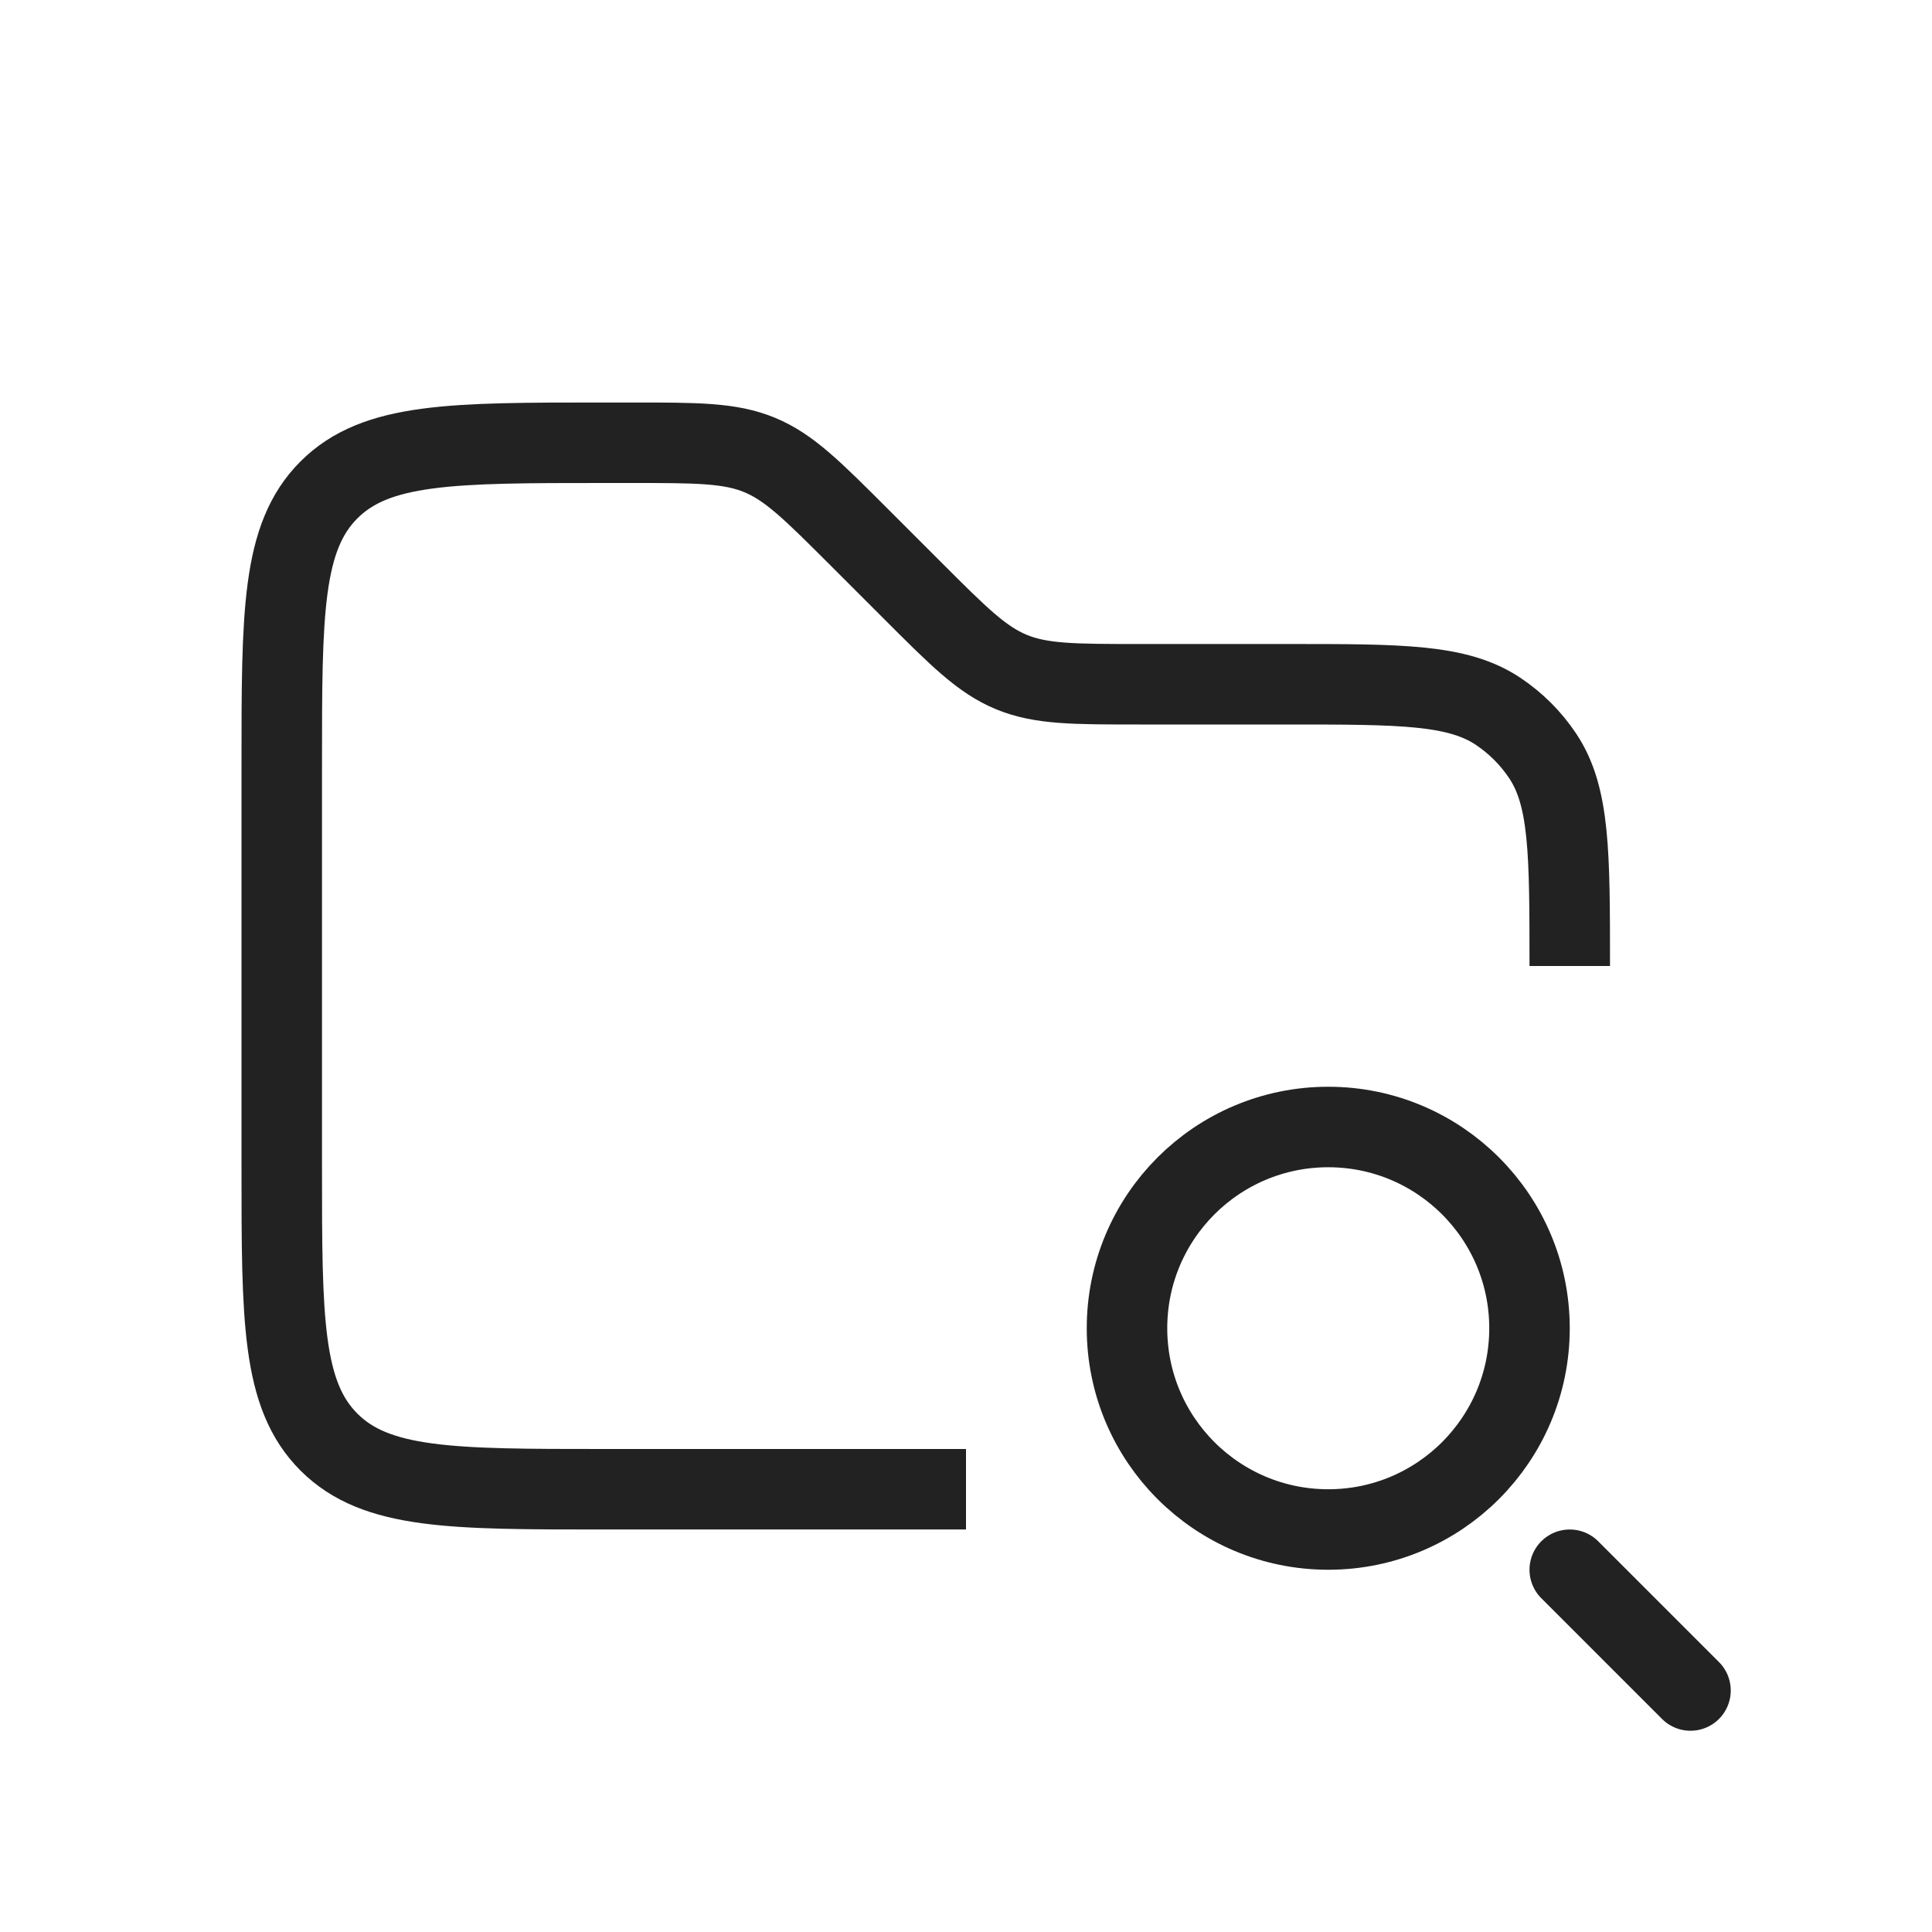
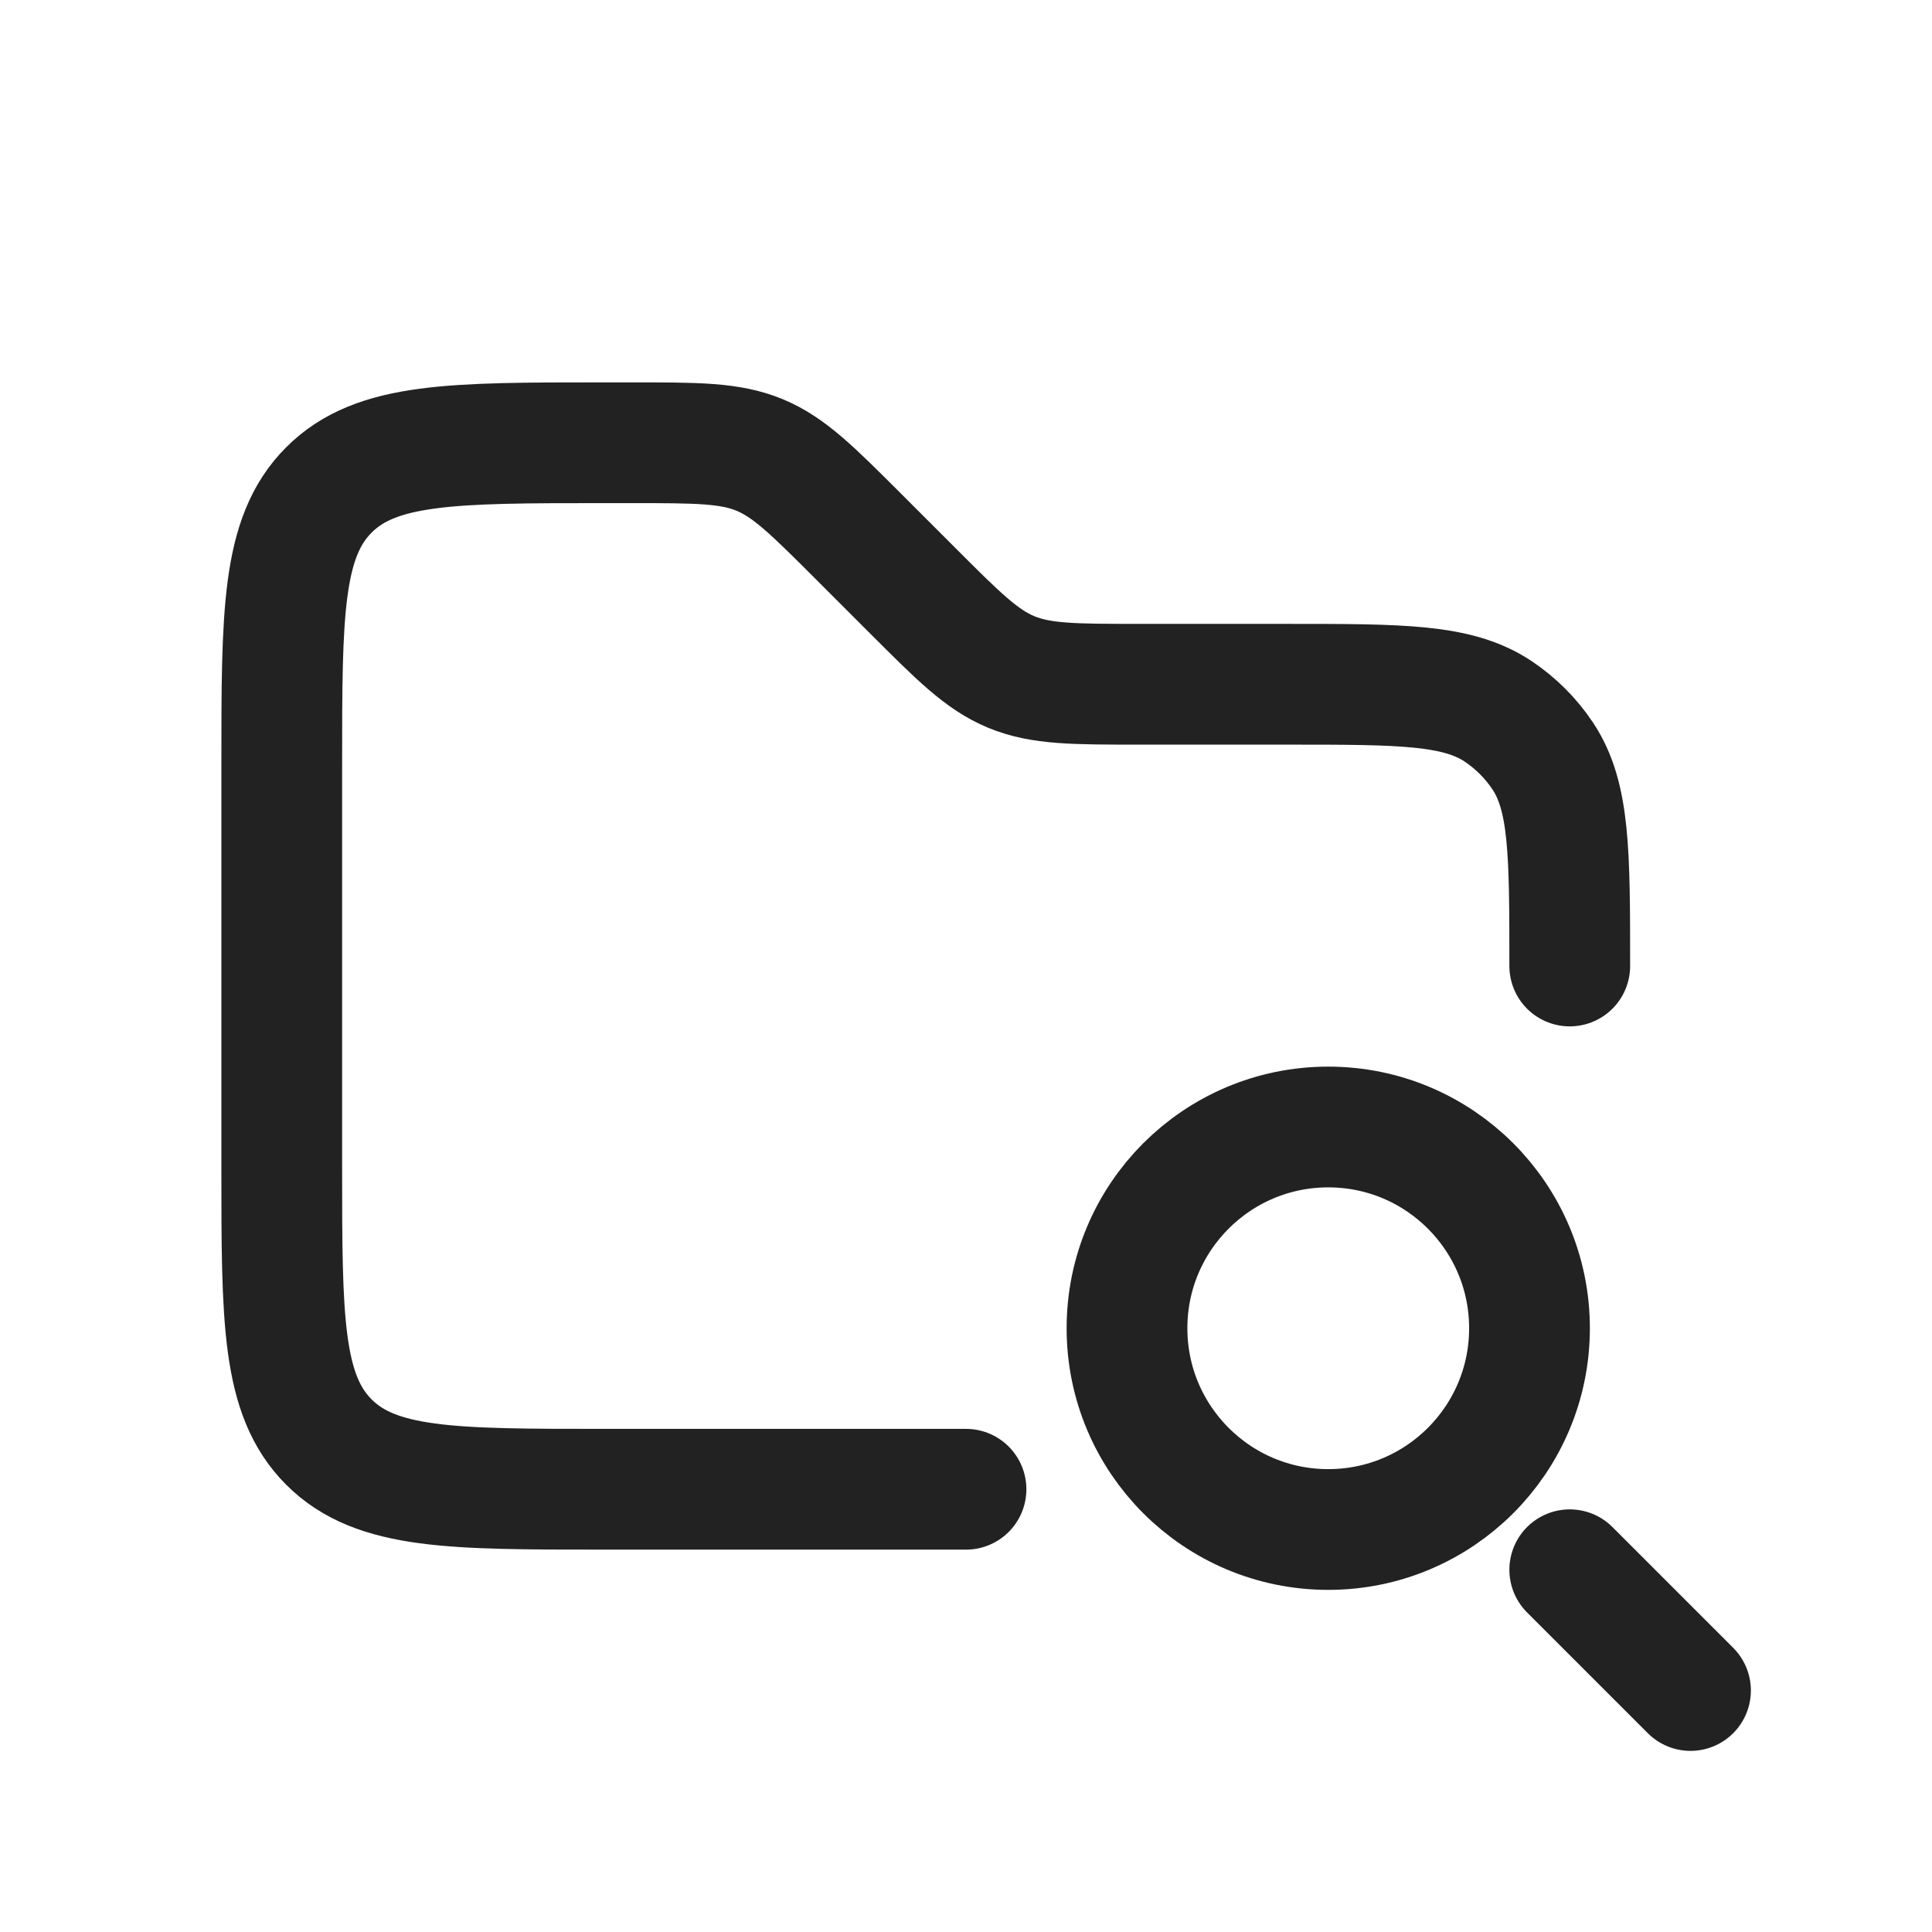
<svg xmlns="http://www.w3.org/2000/svg" width="24" height="24" viewBox="0 0 24 24" fill="none">
-   <path d="M19.5 12C19.5 10.595 19.5 9.893 19.163 9.389C19.017 9.17 18.829 8.983 18.611 8.837C18.107 8.5 17.404 8.5 16 8.5H14.157C13.339 8.5 12.931 8.5 12.563 8.348C12.195 8.196 11.906 7.906 11.328 7.328L10.672 6.672C10.094 6.094 9.804 5.804 9.437 5.652C9.069 5.5 8.661 5.5 7.843 5.5H7.5C5.614 5.5 4.672 5.5 4.086 6.086C3.5 6.672 3.5 7.614 3.5 9.5V14.5C3.5 16.386 3.5 17.328 4.086 17.914C4.672 18.5 5.614 18.5 7.5 18.5H12" stroke="#222222" />
-   <circle cx="16.5" cy="16.5" r="2.5" stroke="#222222" />
-   <path d="M19.5 19.5L21 21" stroke="#222222" stroke-linecap="round" />
+   <path d="M19.5 12C19.5 10.595 19.5 9.893 19.163 9.389C19.017 9.17 18.829 8.983 18.611 8.837C18.107 8.5 17.404 8.5 16 8.5H14.157C13.339 8.5 12.931 8.5 12.563 8.348C12.195 8.196 11.906 7.906 11.328 7.328L10.672 6.672C10.094 6.094 9.804 5.804 9.437 5.652C9.069 5.5 8.661 5.5 7.843 5.5H7.5C5.614 5.5 4.672 5.5 4.086 6.086C3.5 6.672 3.5 7.614 3.5 9.5V14.5C3.5 16.386 3.5 17.328 4.086 17.914C4.672 18.5 5.614 18.5 7.5 18.5H12" stroke="#222222" stroke-width="1.5" stroke-linecap="round" stroke-linejoin="round" />
+   <circle cx="16.5" cy="16.5" r="2.5" stroke="#222222" stroke-width="1.5" stroke-linecap="round" stroke-linejoin="round" />
+   <path d="M19.5 19.5L21 21" stroke="#222222" stroke-width="1.5" stroke-linecap="round" stroke-linejoin="round" />
</svg>
